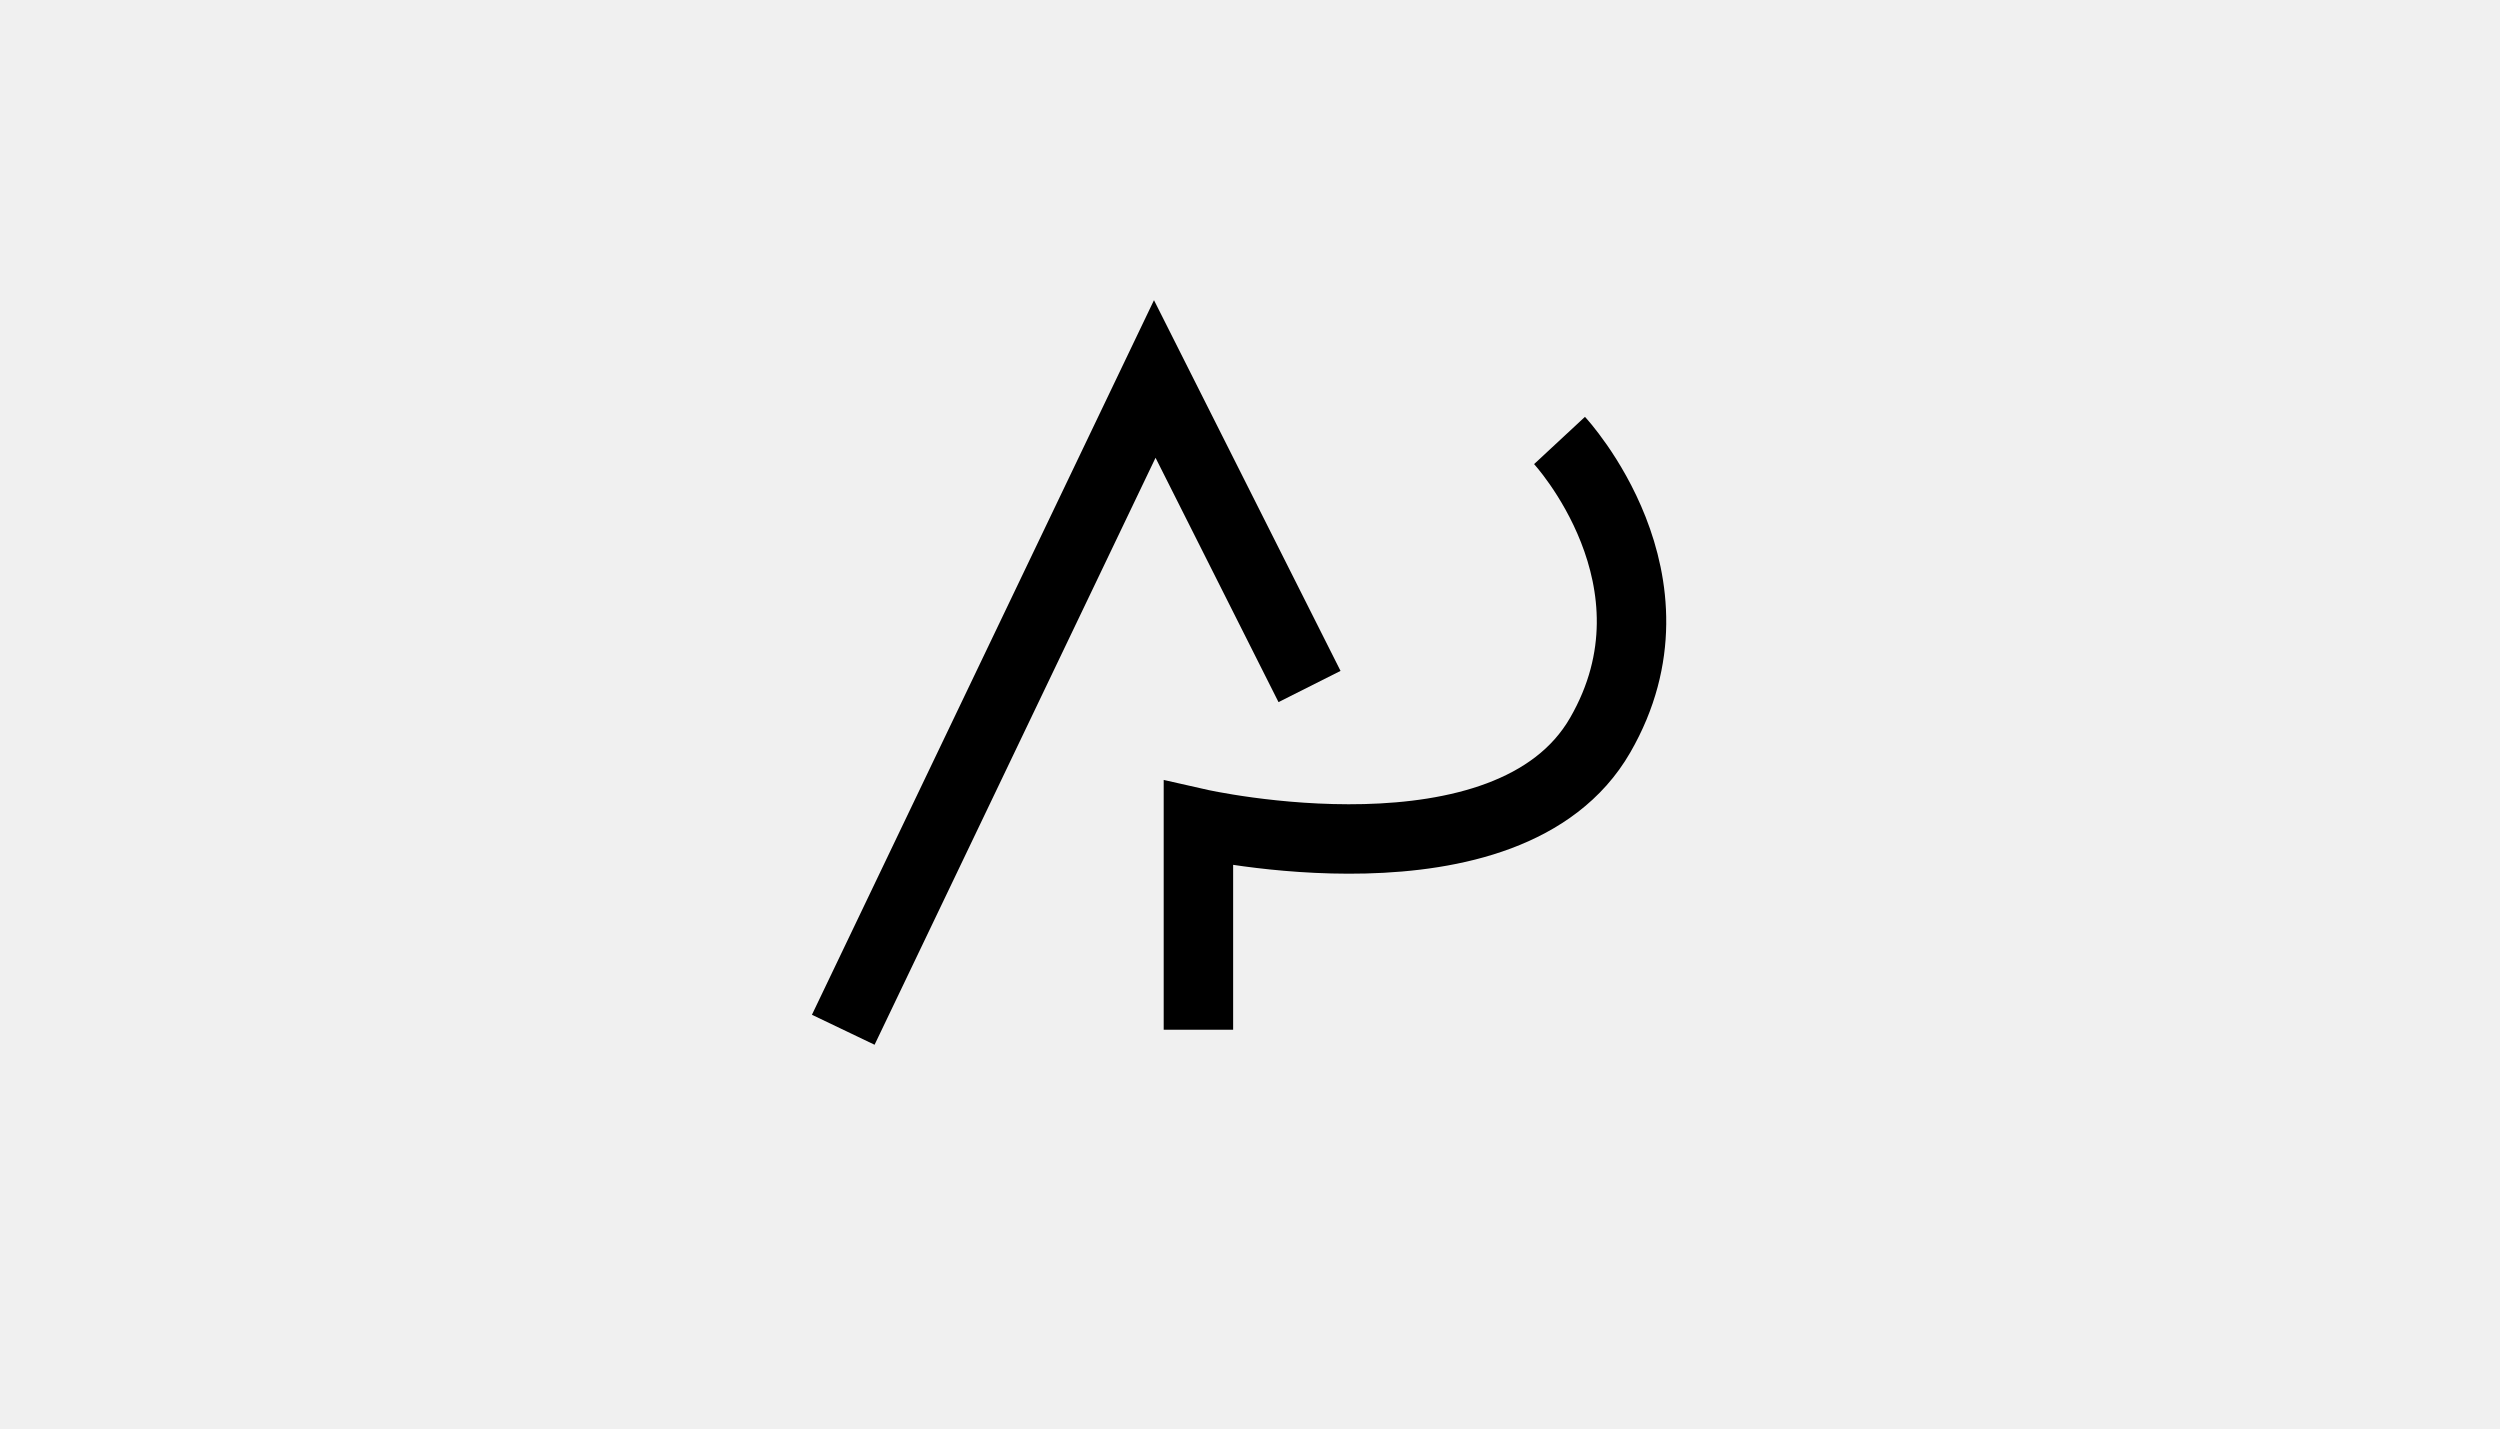
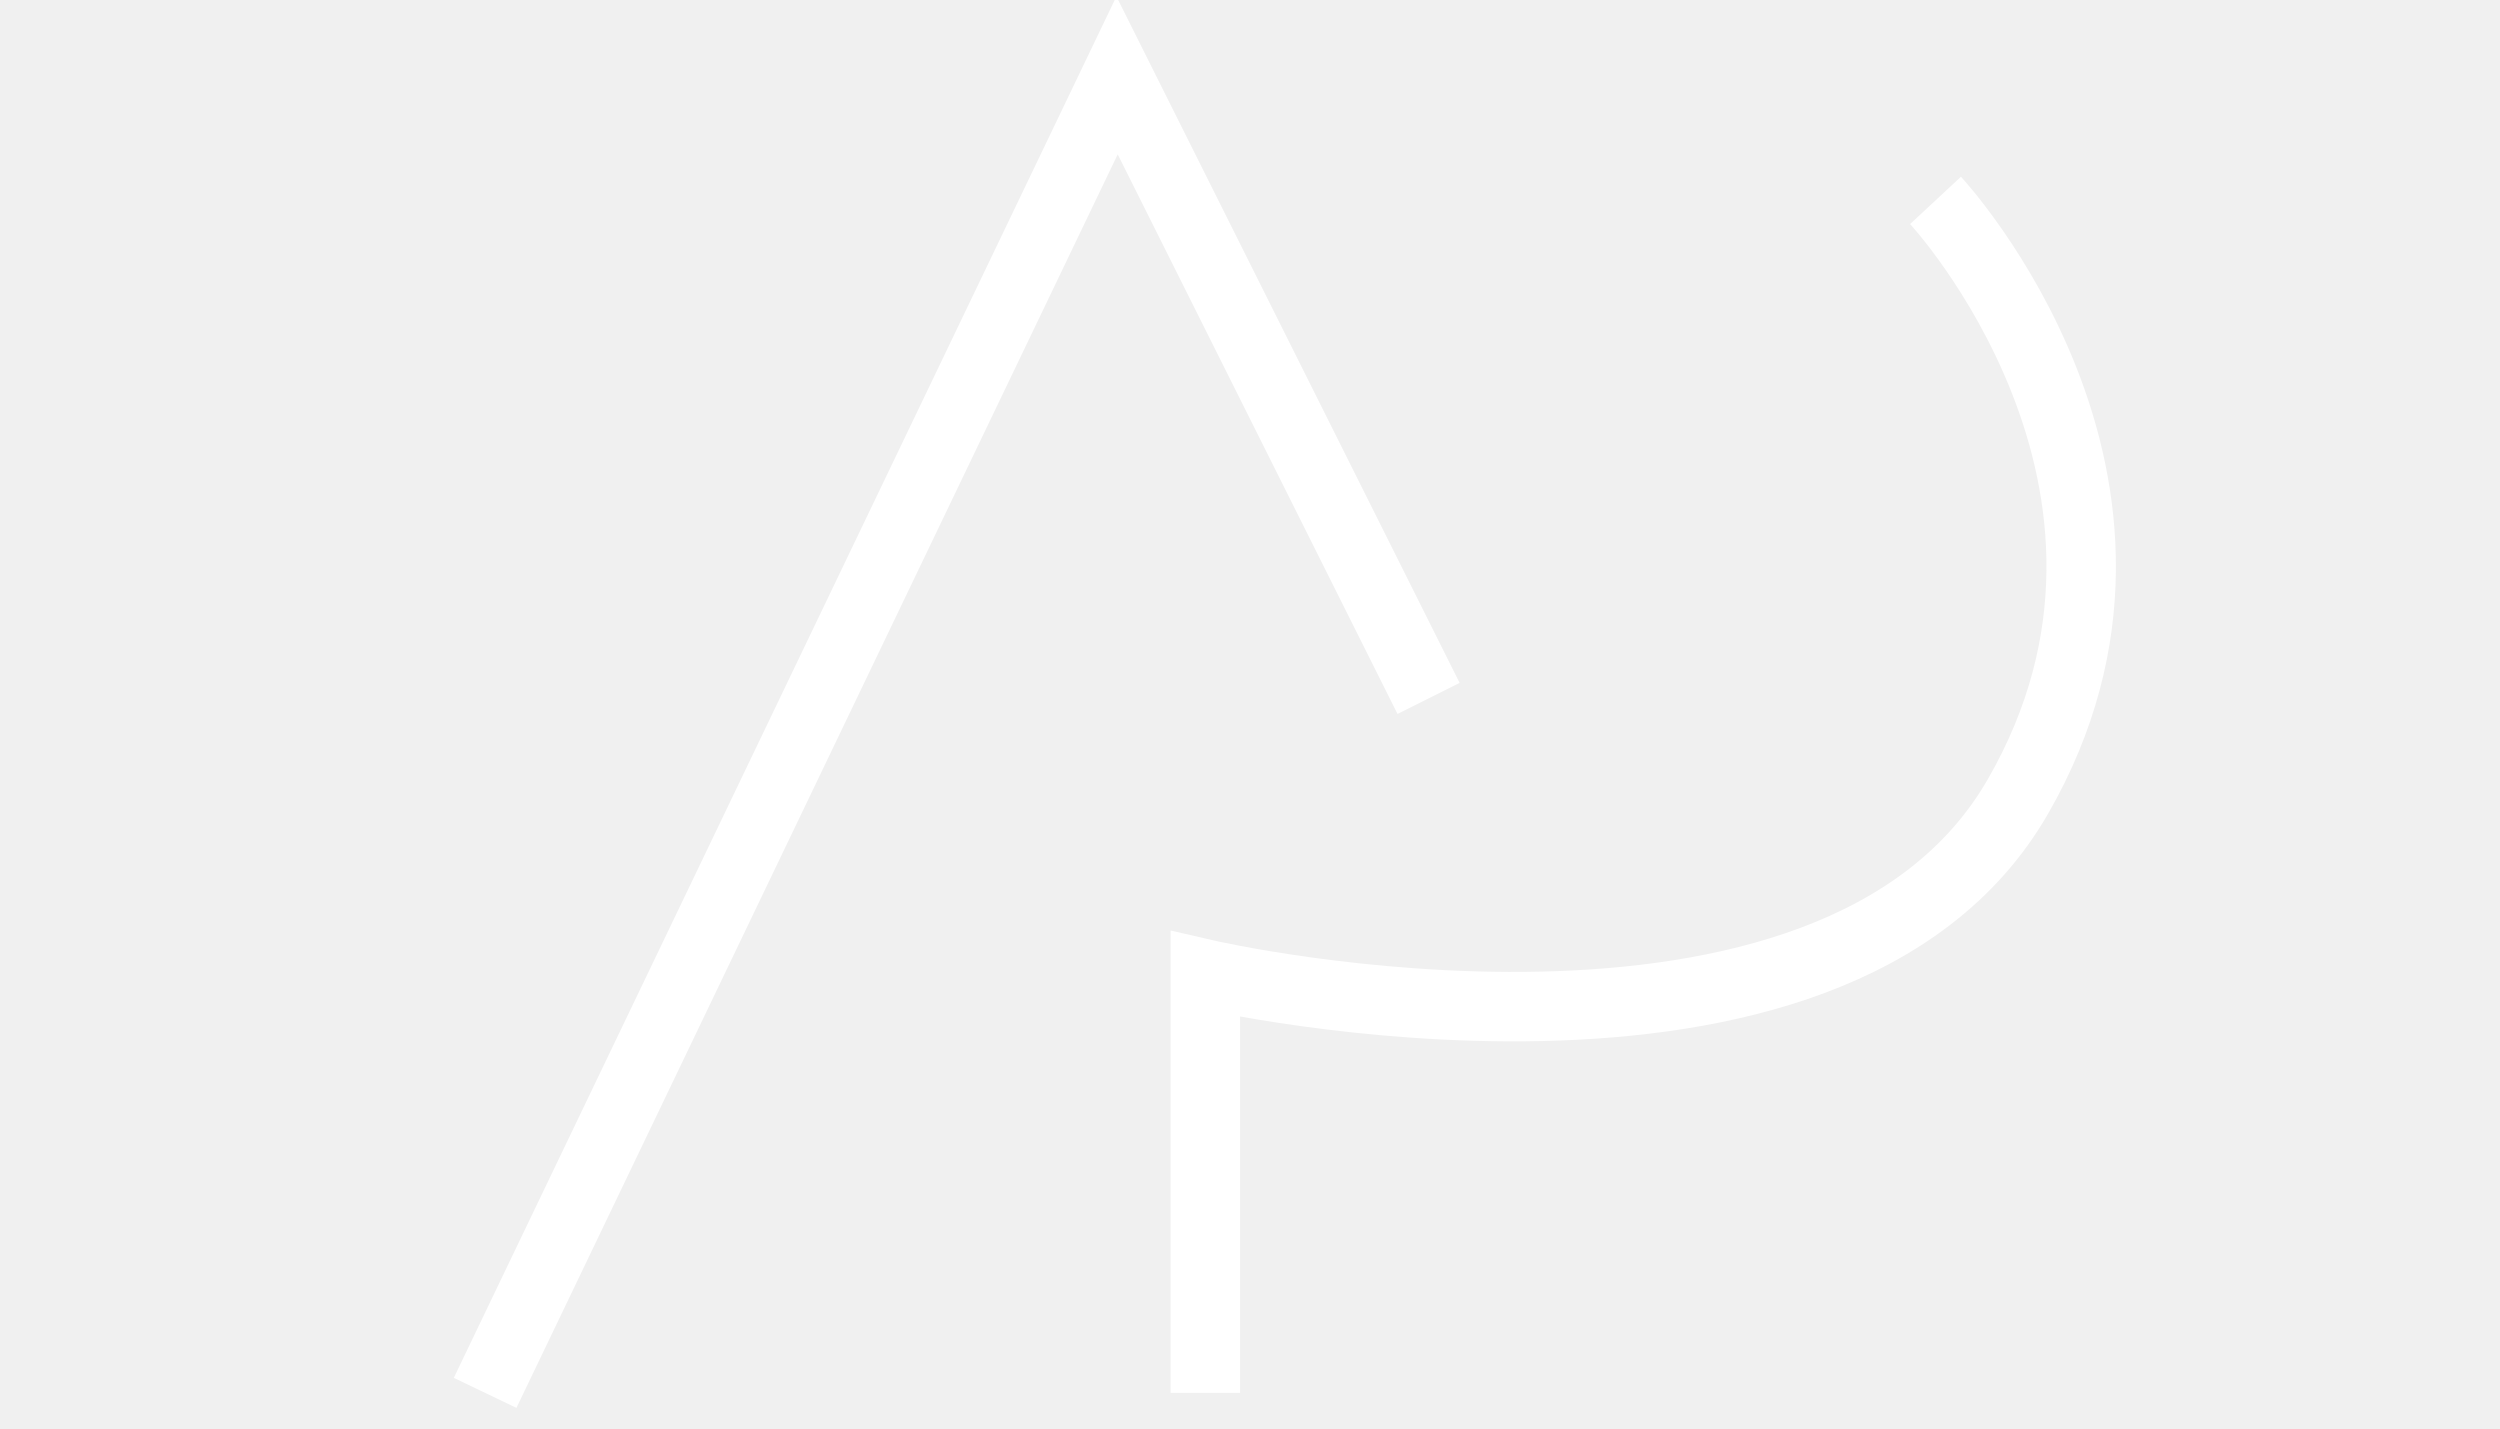
<svg xmlns="http://www.w3.org/2000/svg" version="1.1" id="Layer_1" x="0px" y="0px" viewBox="0 0 252 144" style="enable-background:new 0 0 252 144;" xml:space="preserve">
  <style type="text/css">
- 	.st0{fill:none;stroke:#000000;stroke-width:7;stroke-miterlimit:10;}
+ 	.st0{fill:none;stroke:#FFFFFF;stroke-width:7;stroke-miterlimit:10;}
</style>
-   <polyline id="XMLID_1_" class="st0" points="85,103.8 116.4,38.2 132,69.2 " />
-   <path id="XMLID_3_" class="st0" d="M157.2,44.4c0,0,13.1,14.1,4.1,29.7c-9.2,16-40.5,8.9-40.5,8.9v20.8" />
+   <polyline id="XMLID_1_" class="st0" points="48.9,140.4 112.6,7.6 144,70.4 " />
+   <path id="XMLID_3_" class="st0" d="M195.1,20.2c0,0,26.5,28.5,8.3,60.1c-18.7,32.5-81.9,17.9-81.9,17.9v42.2" />
</svg>
